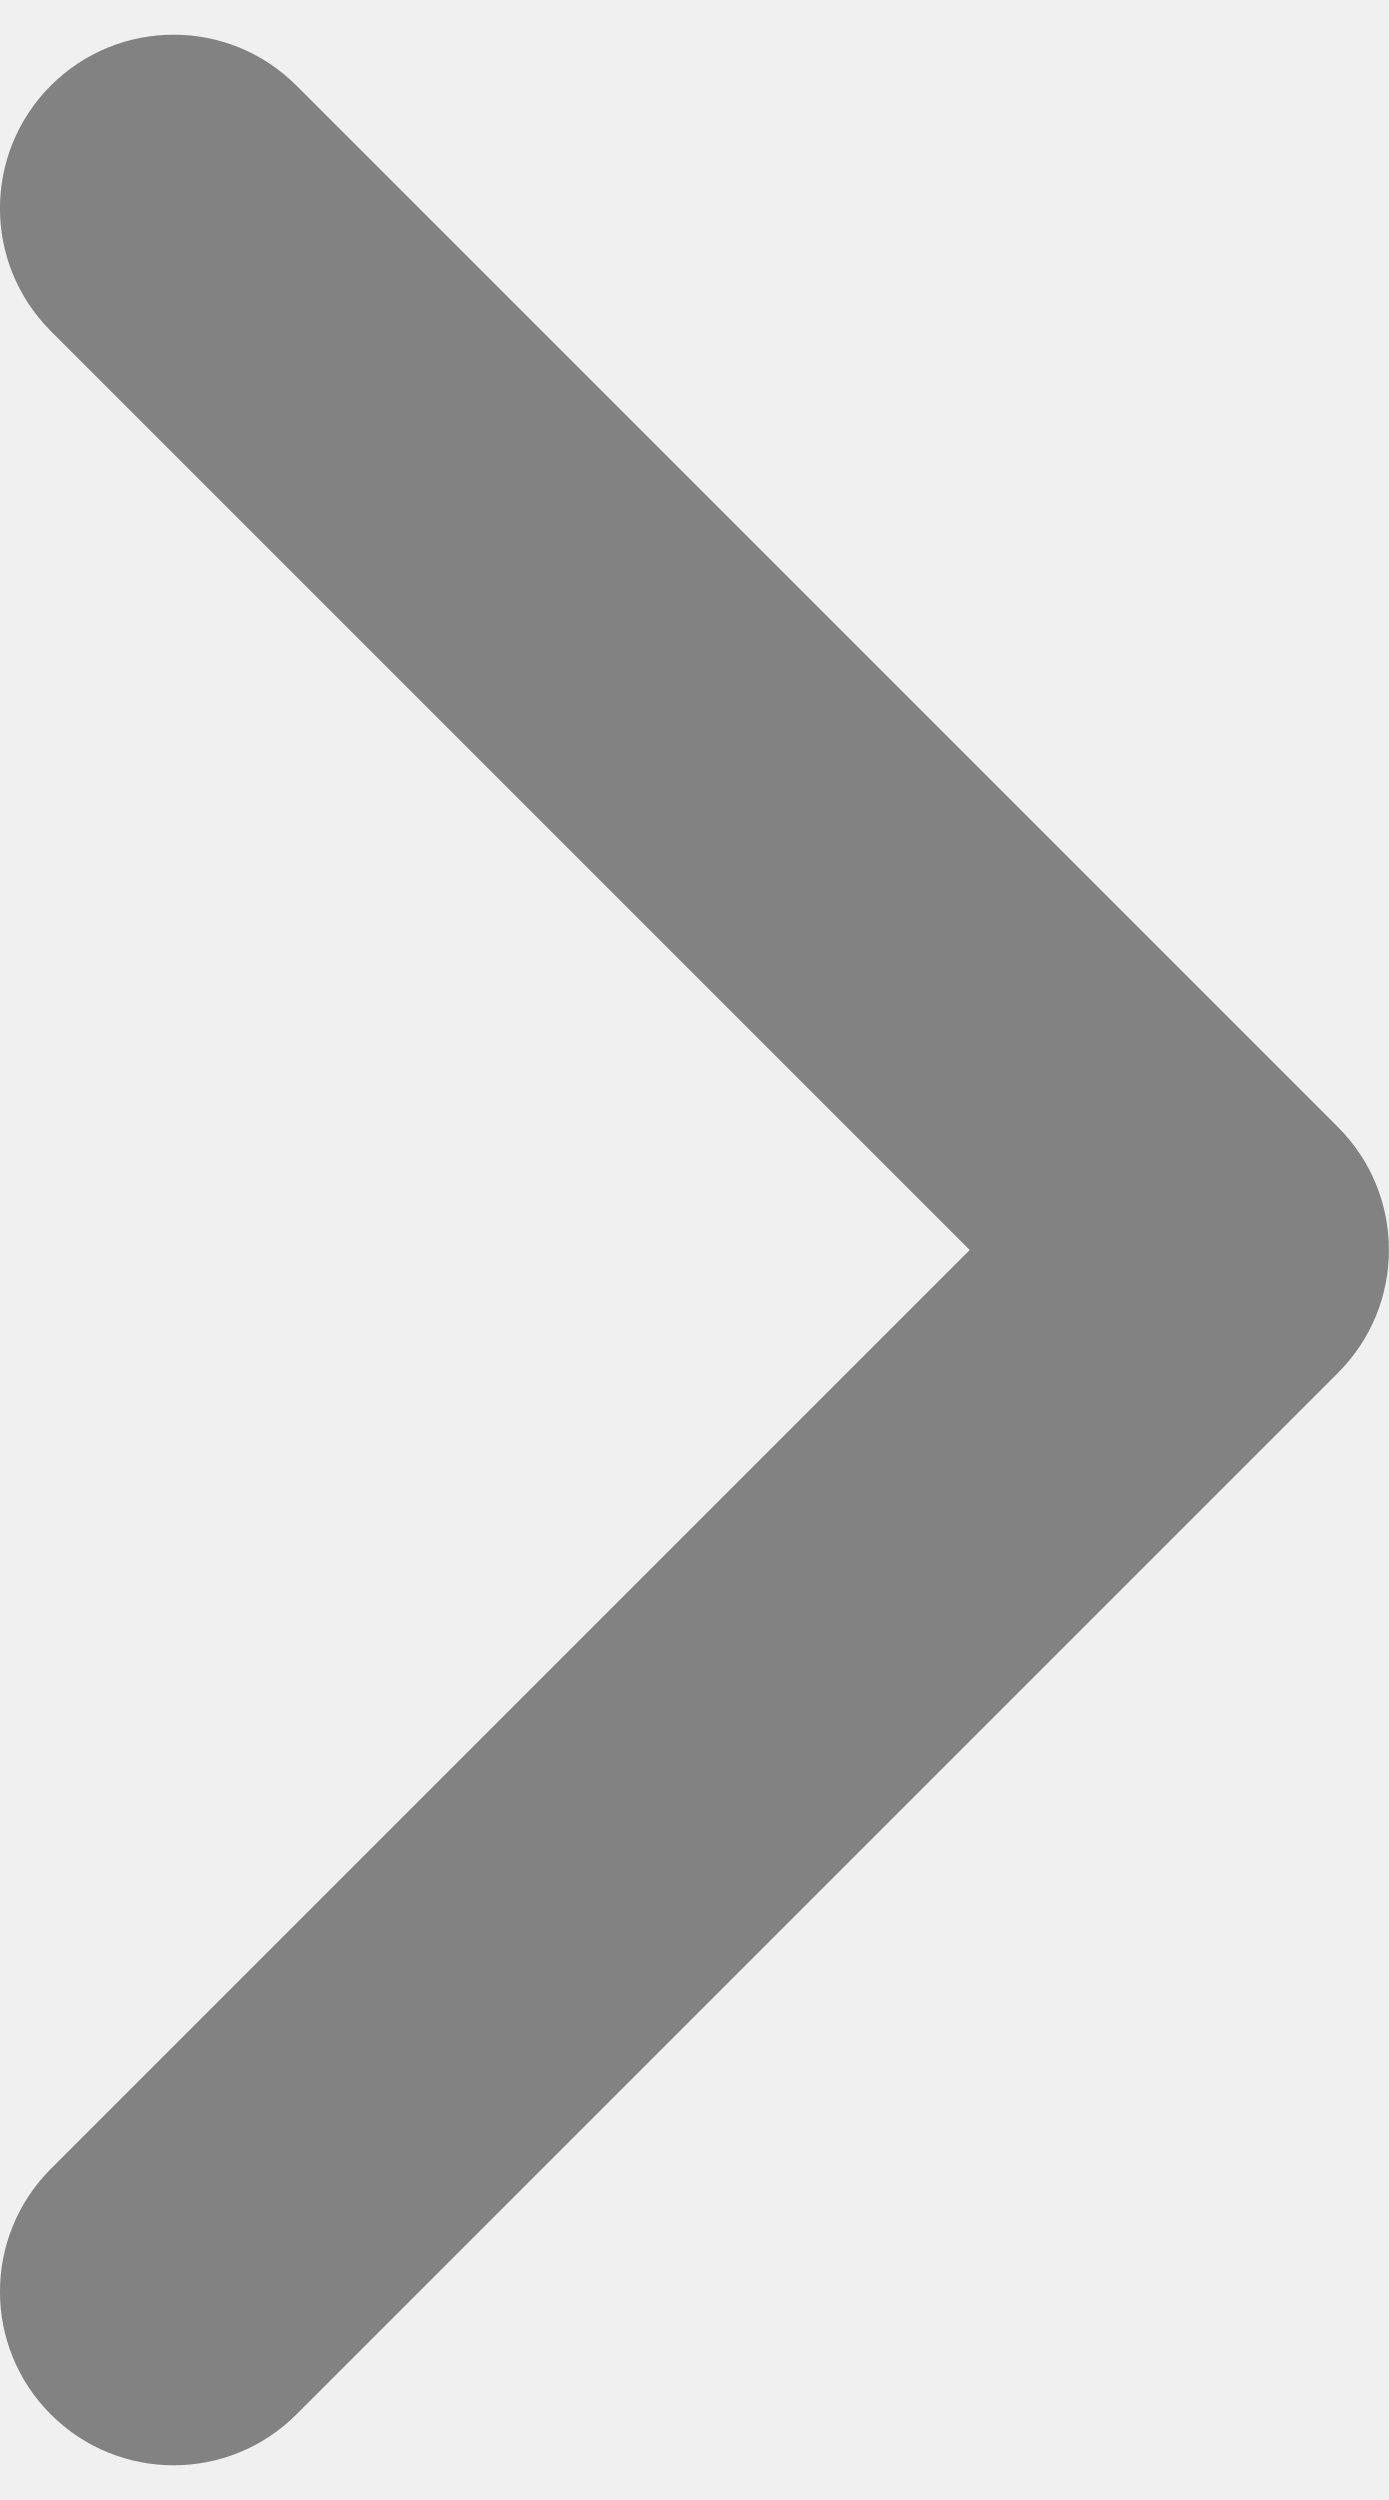
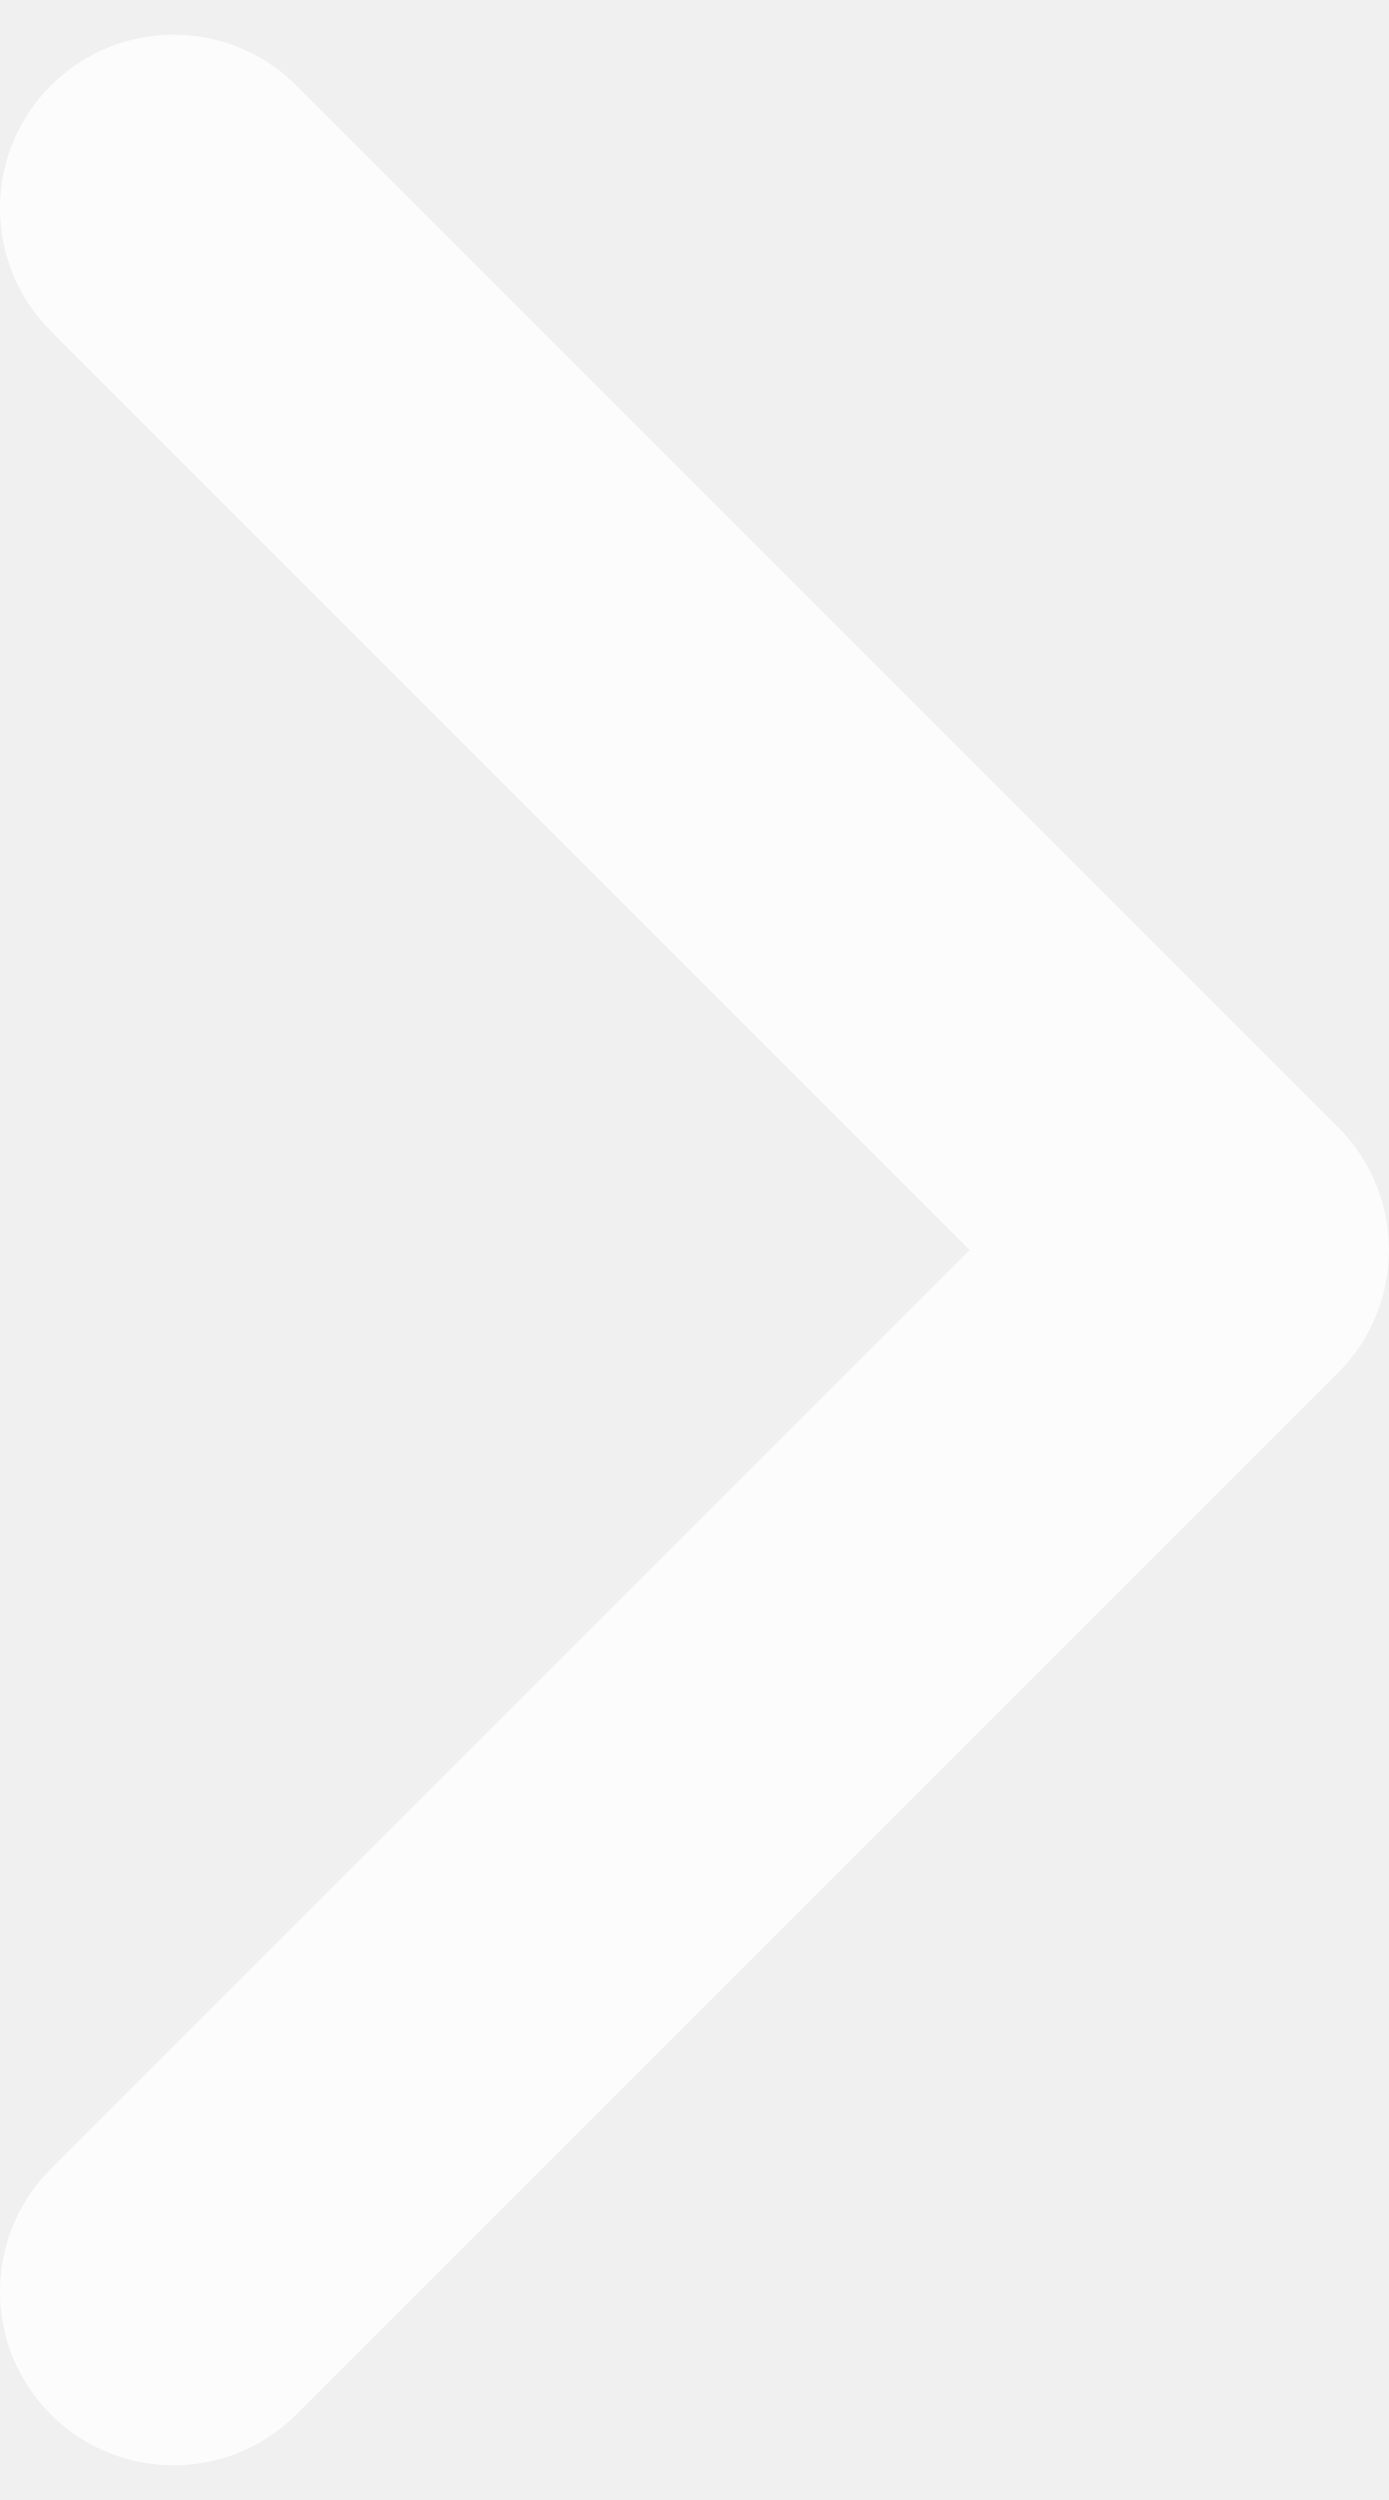
- <svg xmlns="http://www.w3.org/2000/svg" width="10" height="18" fill="#828282">
-   <path fill-rule="evenodd" clip-rule="evenodd" d="M.366.616a1.25 1.25 0 011.768 0l7.5 7.5a1.25 1.25 0 010 1.768l-7.5 7.5a1.25 1.25 0 01-1.768-1.768L6.982 9 .366 2.384a1.25 1.25 0 010-1.768z" />
+ <svg xmlns="http://www.w3.org/2000/svg" width="10" height="18" fill="#fff">
+   <path fill-rule="evenodd" clip-rule="evenodd" d="M.366.616a1.25 1.25 0 011.768 0l7.5 7.5a1.25 1.25 0 010 1.768l-7.5 7.5a1.25 1.25 0 01-1.768-1.768L6.982 9 .366 2.384a1.25 1.25 0 010-1.768z" fill-opacity=".8" />
</svg>
